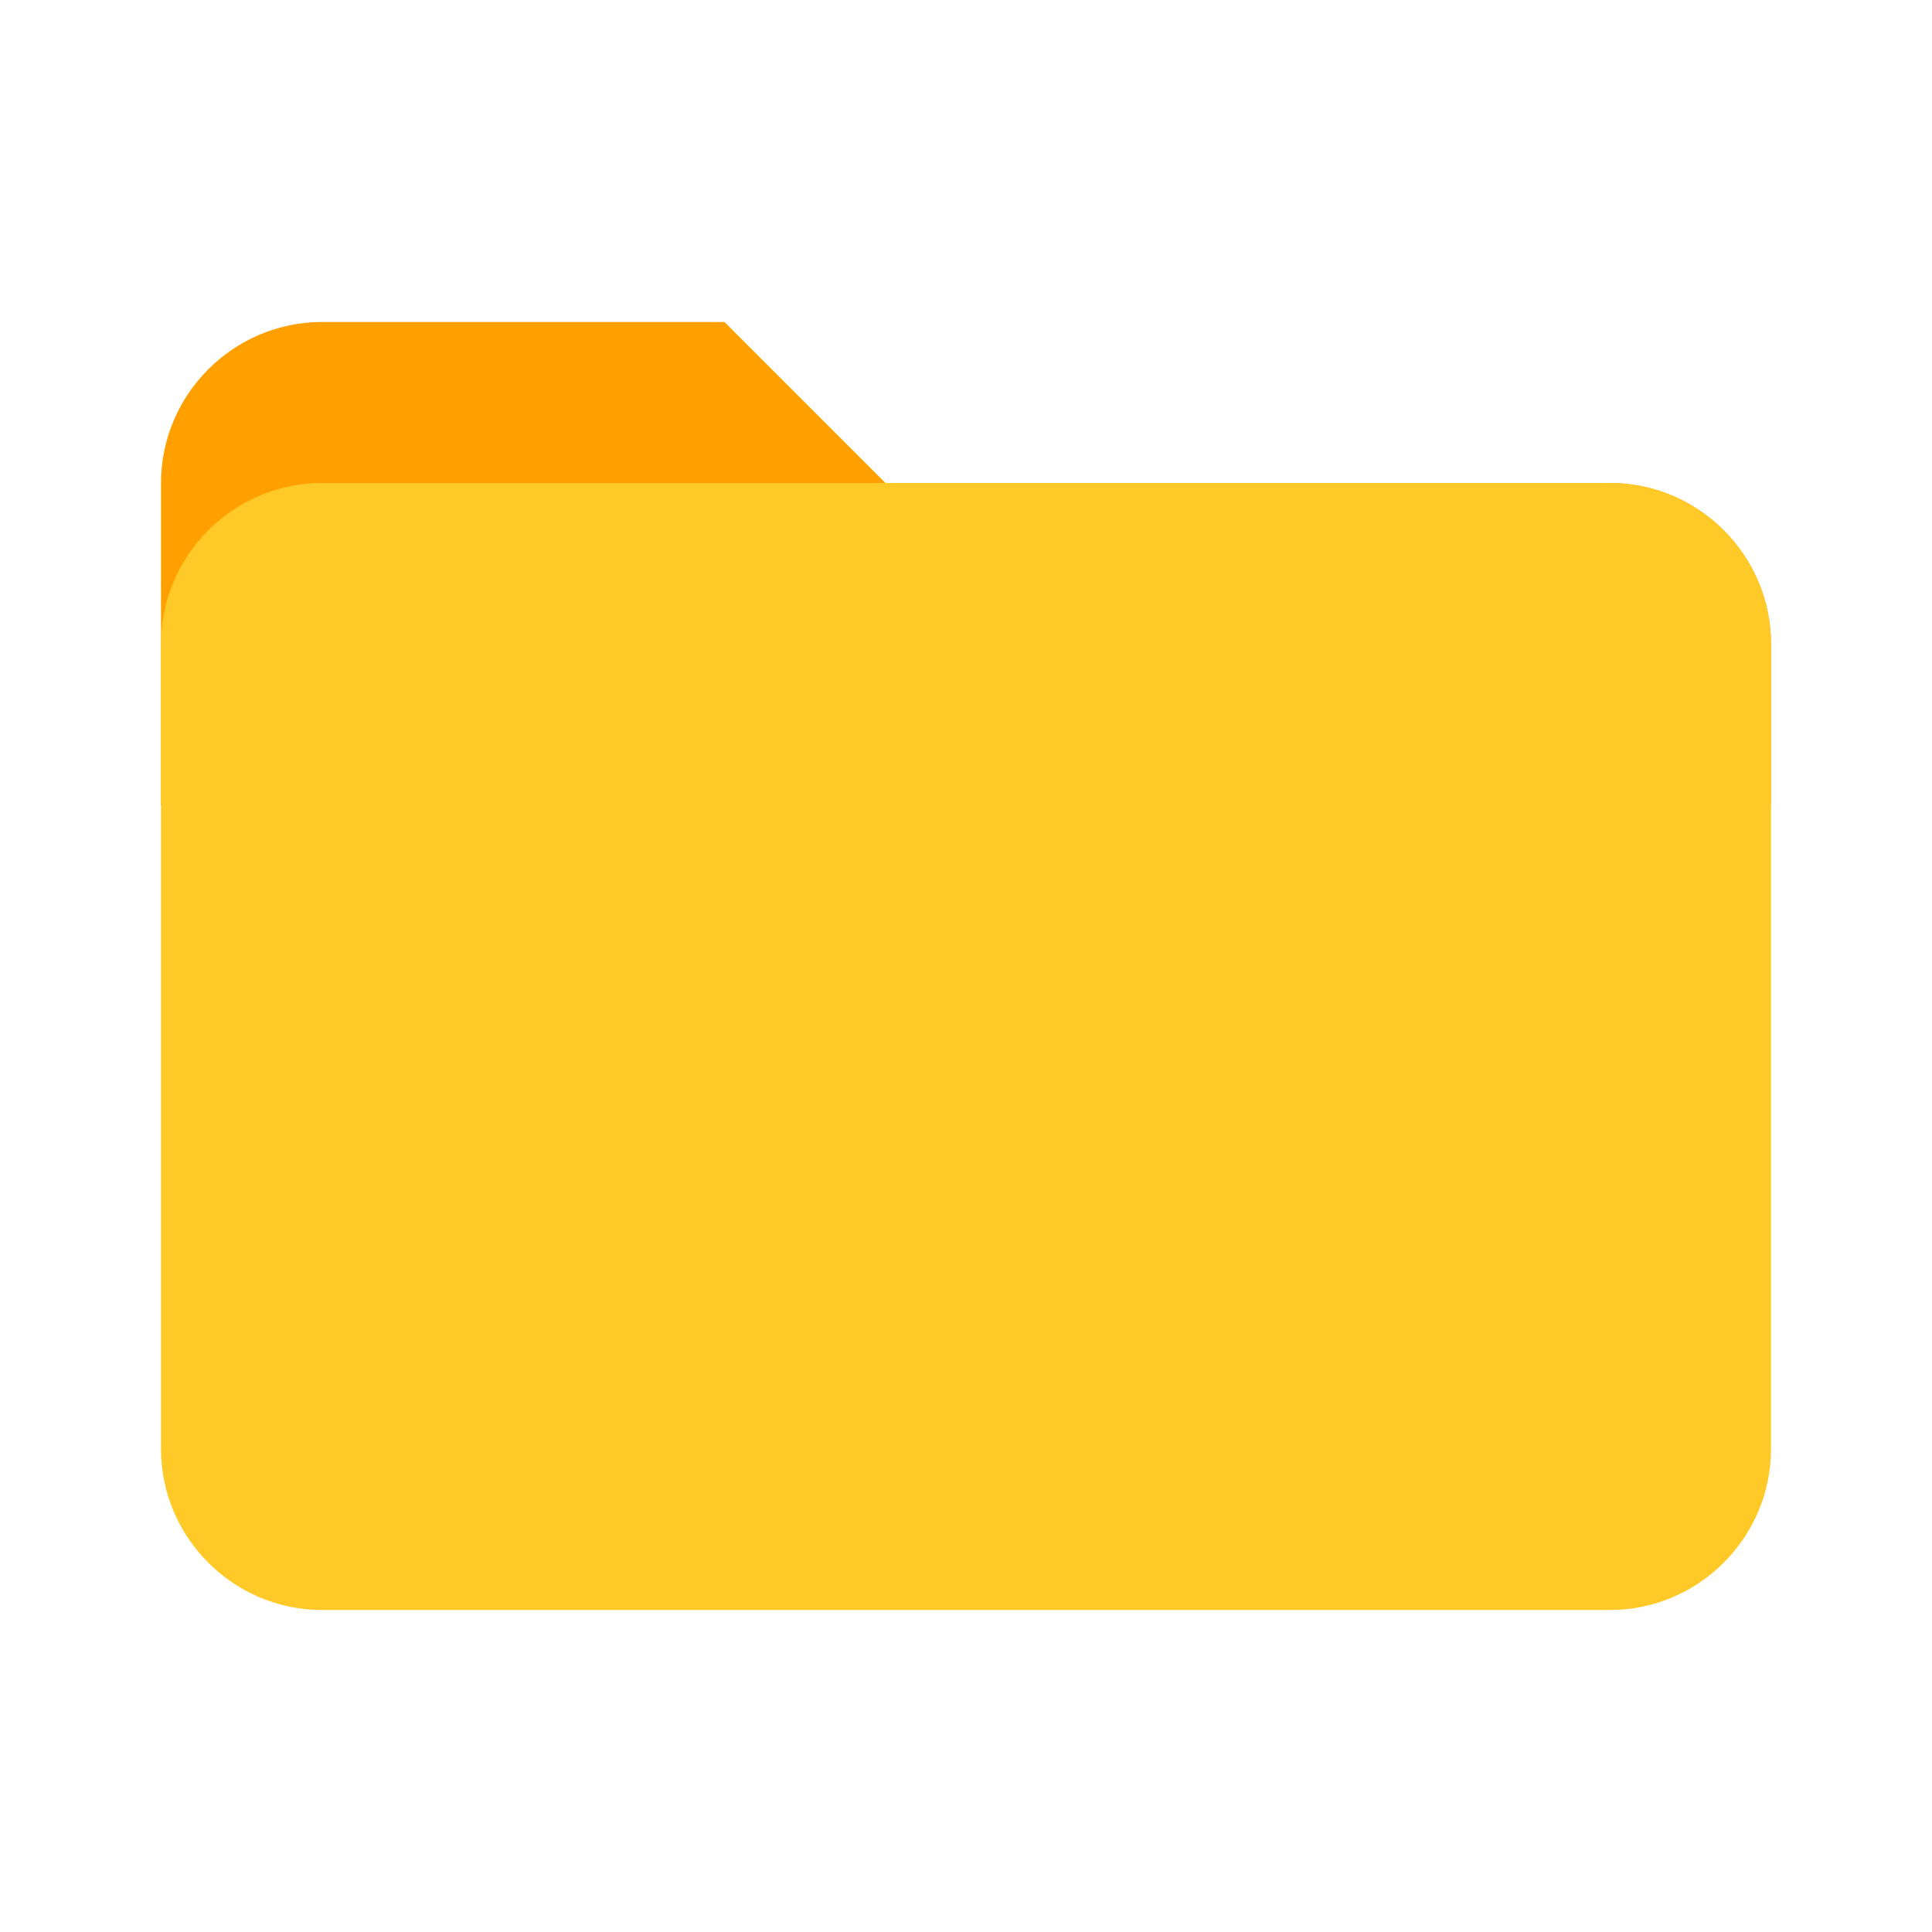
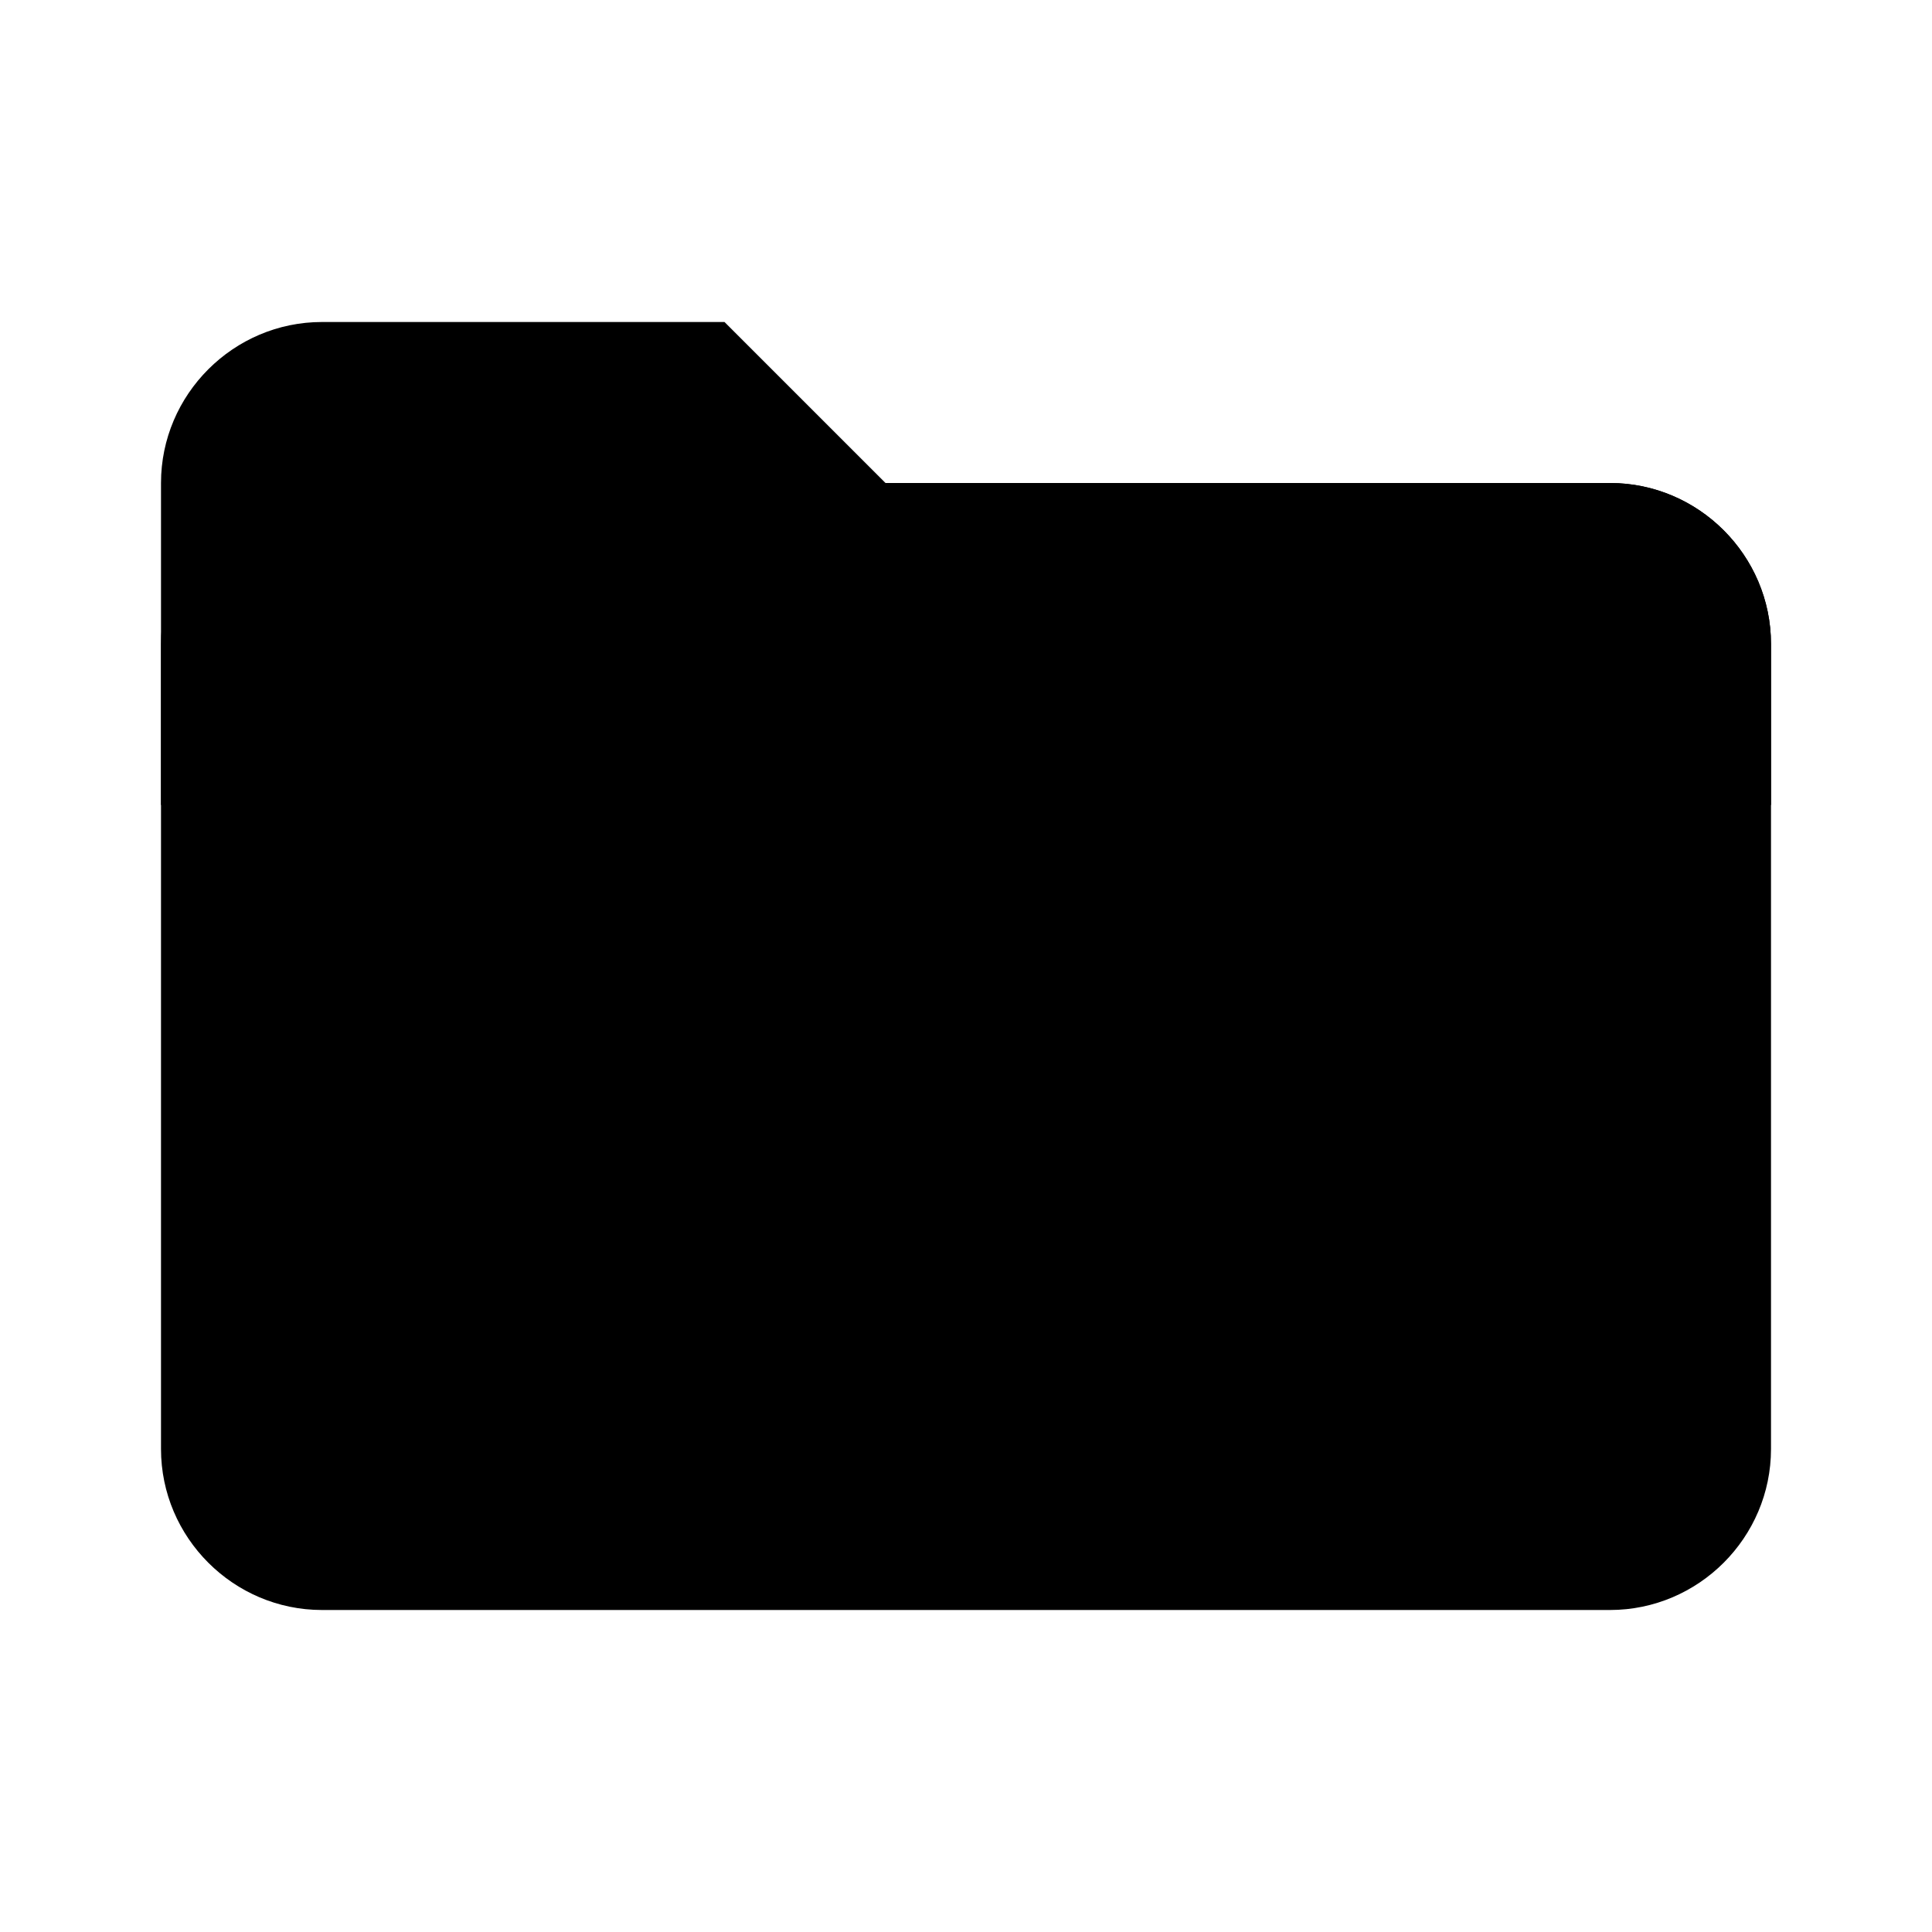
<svg xmlns="http://www.w3.org/2000/svg" width="current" height="current" viewBox="0 0 1024 1024" class="icon" version="1.1">
-   <path d="M853.333 256H469.333l-85.333-85.333H170.667c-46.933 0-85.333 38.4-85.333 85.333v170.667h853.333v-85.333c0-46.933-38.4-85.333-85.333-85.333z" fill="#FFA000" />
-   <path d="M853.333 256H170.667c-46.933 0-85.333 38.4-85.333 85.333v426.667c0 46.933 38.4 85.333 85.333 85.333h682.667c46.933 0 85.333-38.4 85.333-85.333V341.333c0-46.933-38.4-85.333-85.333-85.333z" fill="#FFCA28" />
+   <path d="M853.333 256H469.333l-85.333-85.333H170.667c-46.933 0-85.333 38.4-85.333 85.333v170.667h853.333v-85.333c0-46.933-38.4-85.333-85.333-85.333z" fill="currnet" stroke="current" stroke-width="25px" />
+   <path d="M853.333 256H170.667c-46.933 0-85.333 38.4-85.333 85.333v426.667c0 46.933 38.4 85.333 85.333 85.333h682.667c46.933 0 85.333-38.4 85.333-85.333V341.333c0-46.933-38.4-85.333-85.333-85.333z" fill="current" stroke="current" stroke-width="25px" />
</svg>
